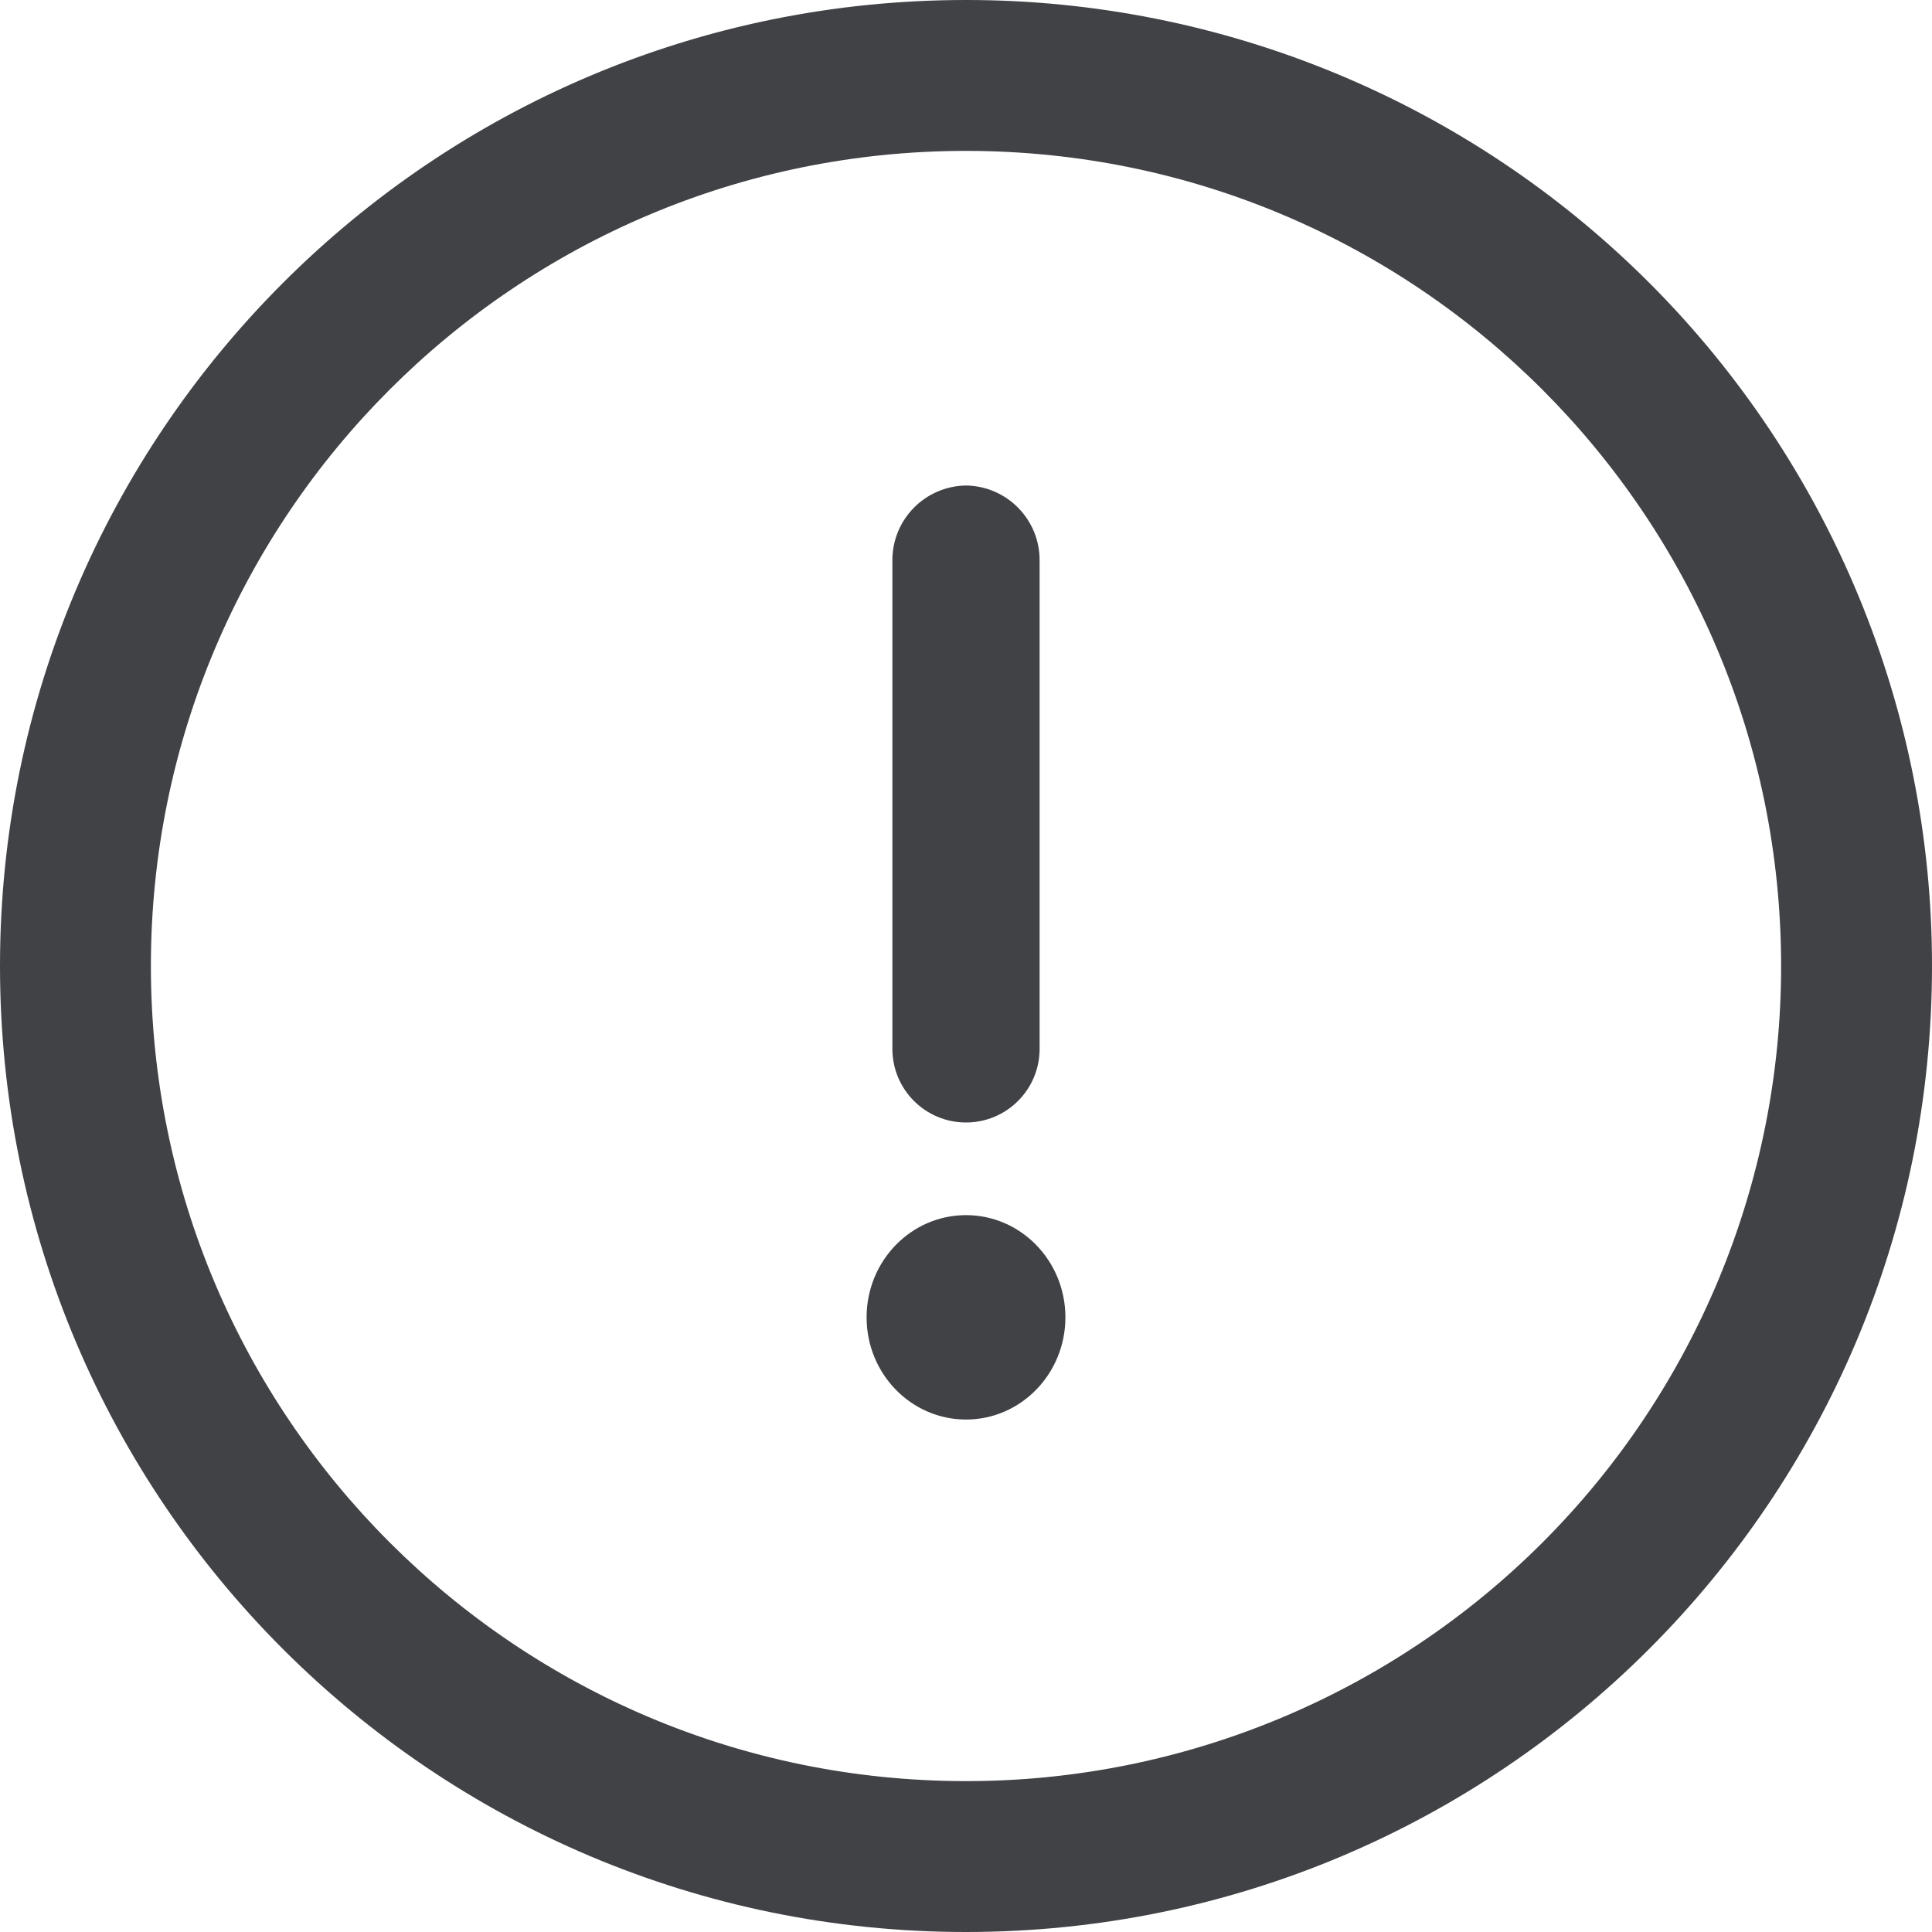
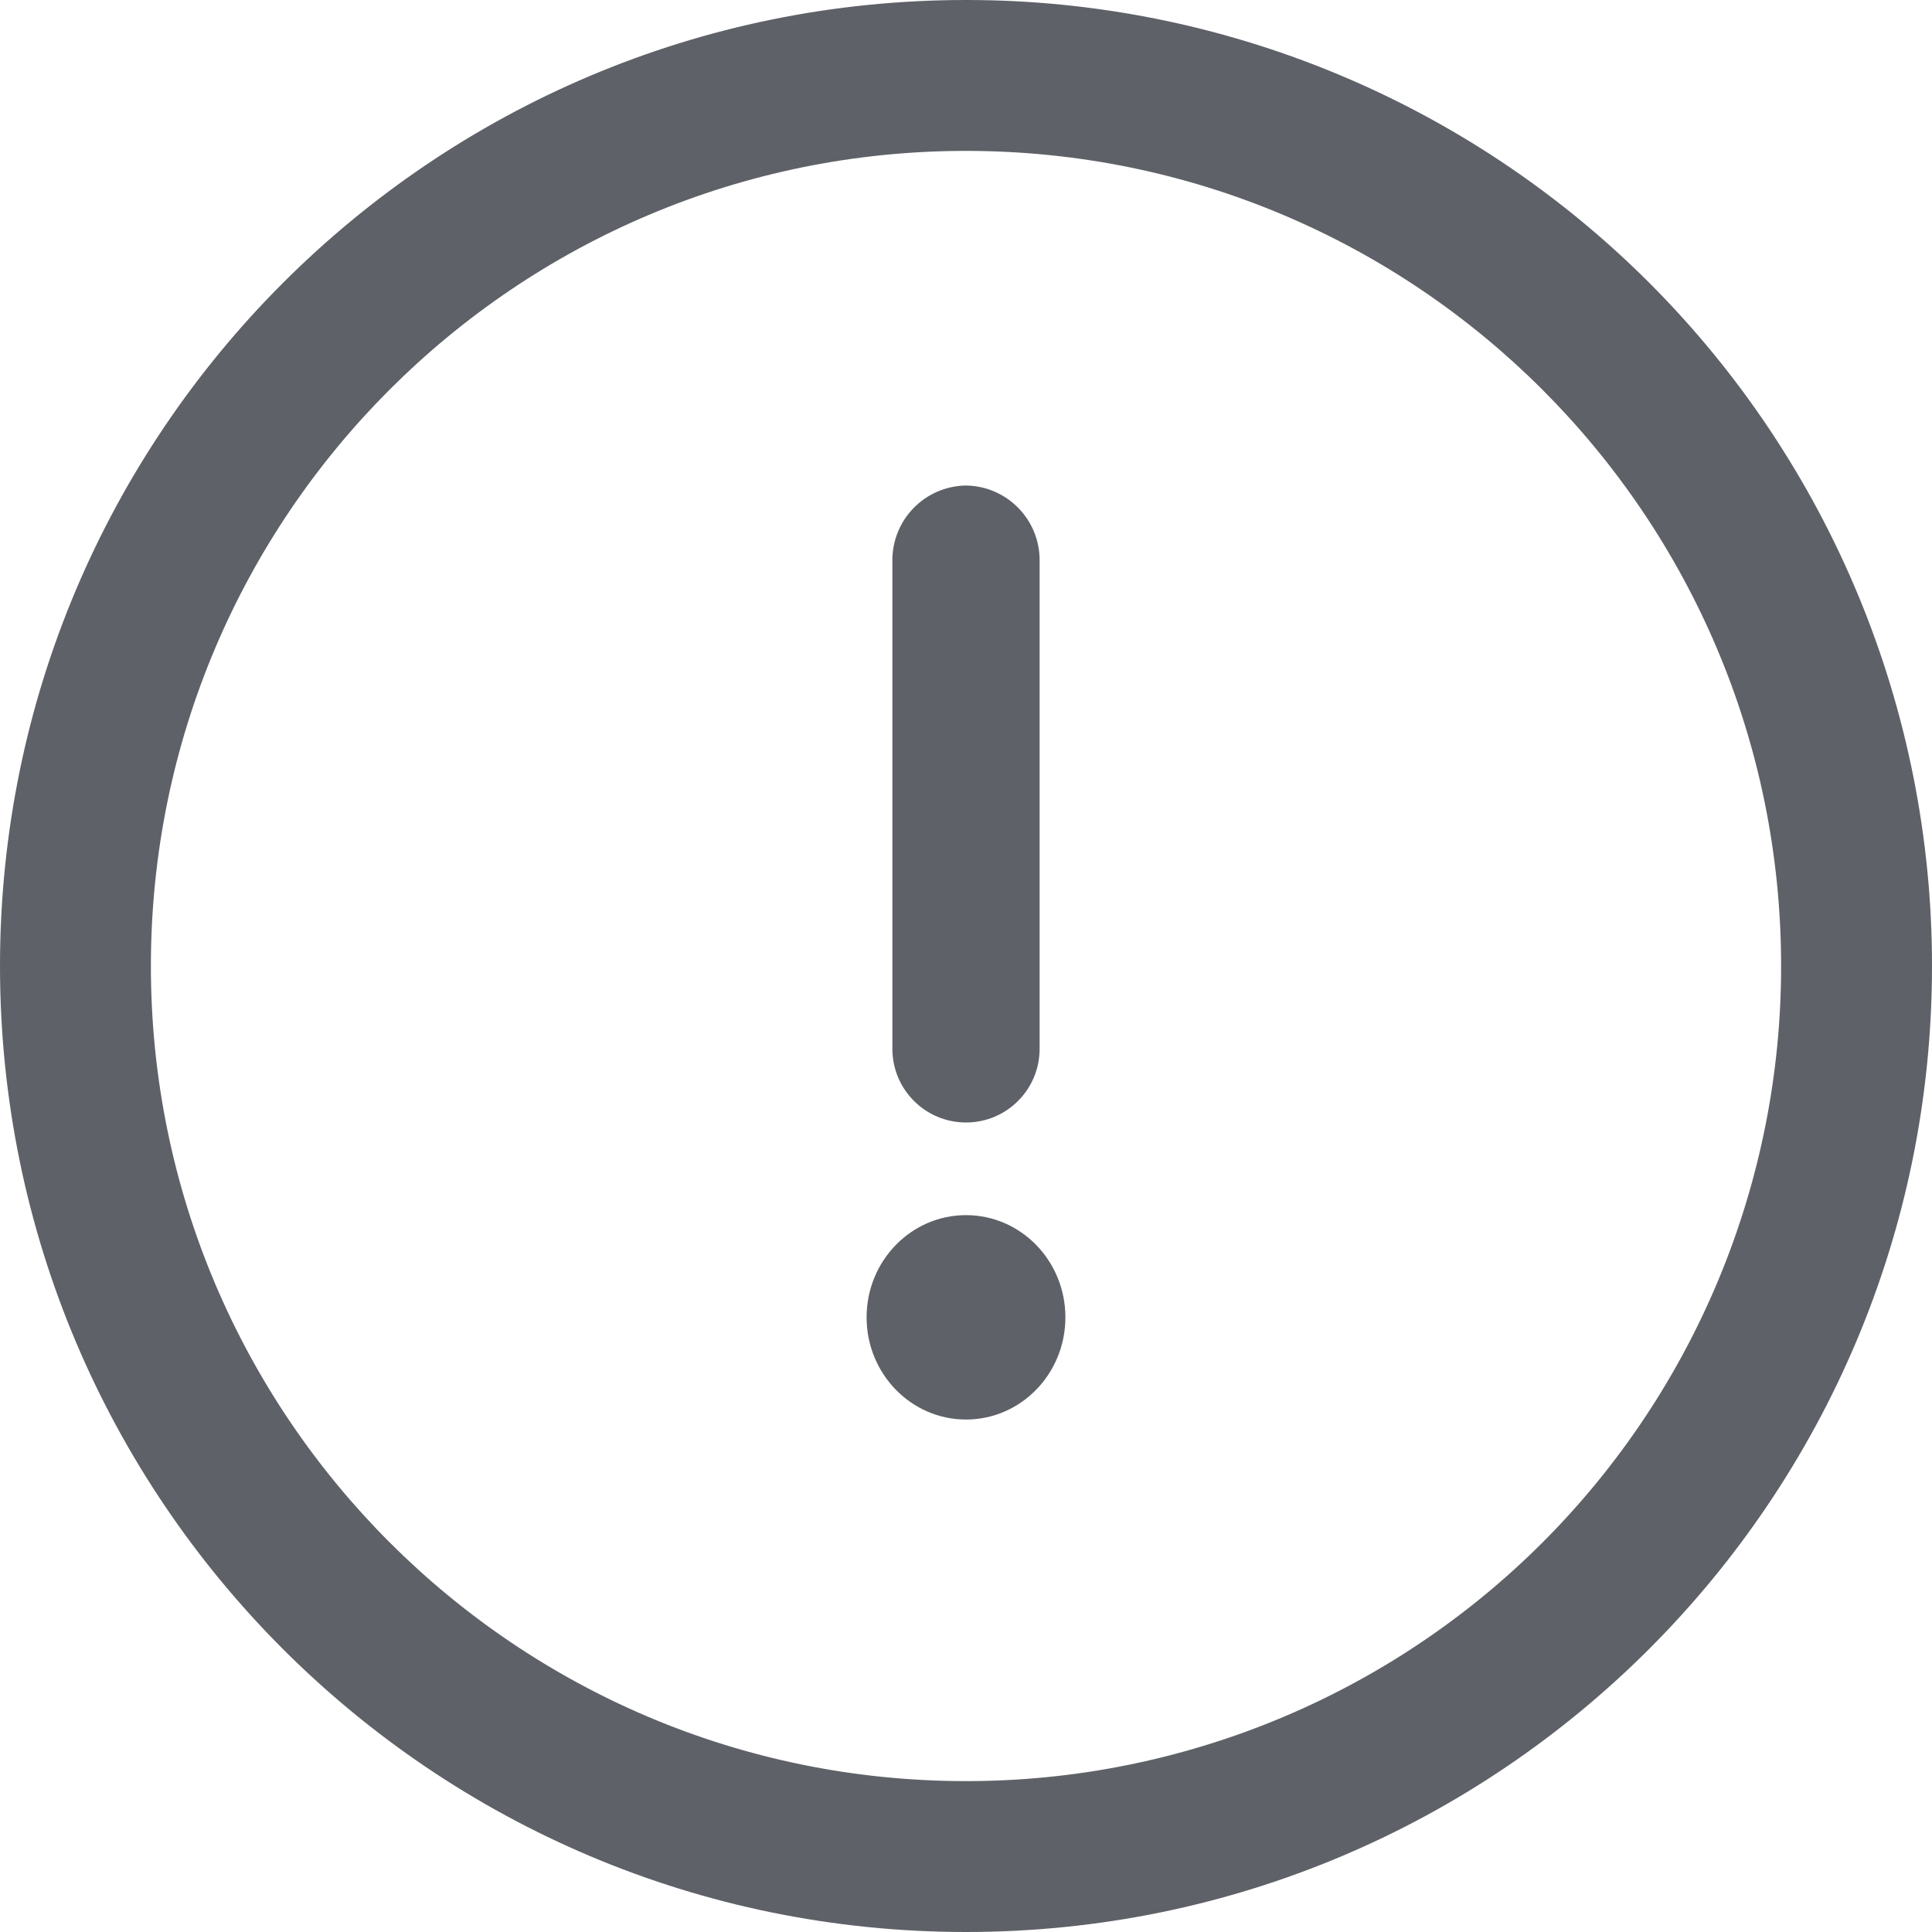
<svg xmlns="http://www.w3.org/2000/svg" id="ico_defaultcorrection_20px" width="20" height="20" viewBox="0 0 20 20">
  <defs>
    <style>
-             .cls-1{fill:#404245}
+             .cls-1{fill:#5e6167}
        </style>
  </defs>
  <g id="그룹_2713">
    <g id="그룹_2712">
      <path id="패스_3043" d="M10 0a10 10 0 1 0 10 10A9.994 9.994 0 0 0 10 0zm0 18.438A8.438 8.438 0 1 1 18.438 10 8.433 8.433 0 0 1 10 18.438z" class="cls-1" />
    </g>
  </g>
  <g id="그룹_2715" transform="translate(9.238 5.026)">
    <g id="그룹_2714">
      <path id="패스_3044" d="M236.762 128.877a.773.773 0 0 0-.762.784v5.048a.762.762 0 1 0 1.524 0v-5.048a.773.773 0 0 0-.762-.784z" class="cls-1" transform="translate(-236 -128.877)" />
    </g>
  </g>
  <g id="그룹_2717" transform="translate(8.971 12.579)">
    <g id="그룹_2716">
      <ellipse id="타원_148" cx="1.029" cy="1.058" class="cls-1" rx="1.029" ry="1.058" />
    </g>
  </g>
</svg>
